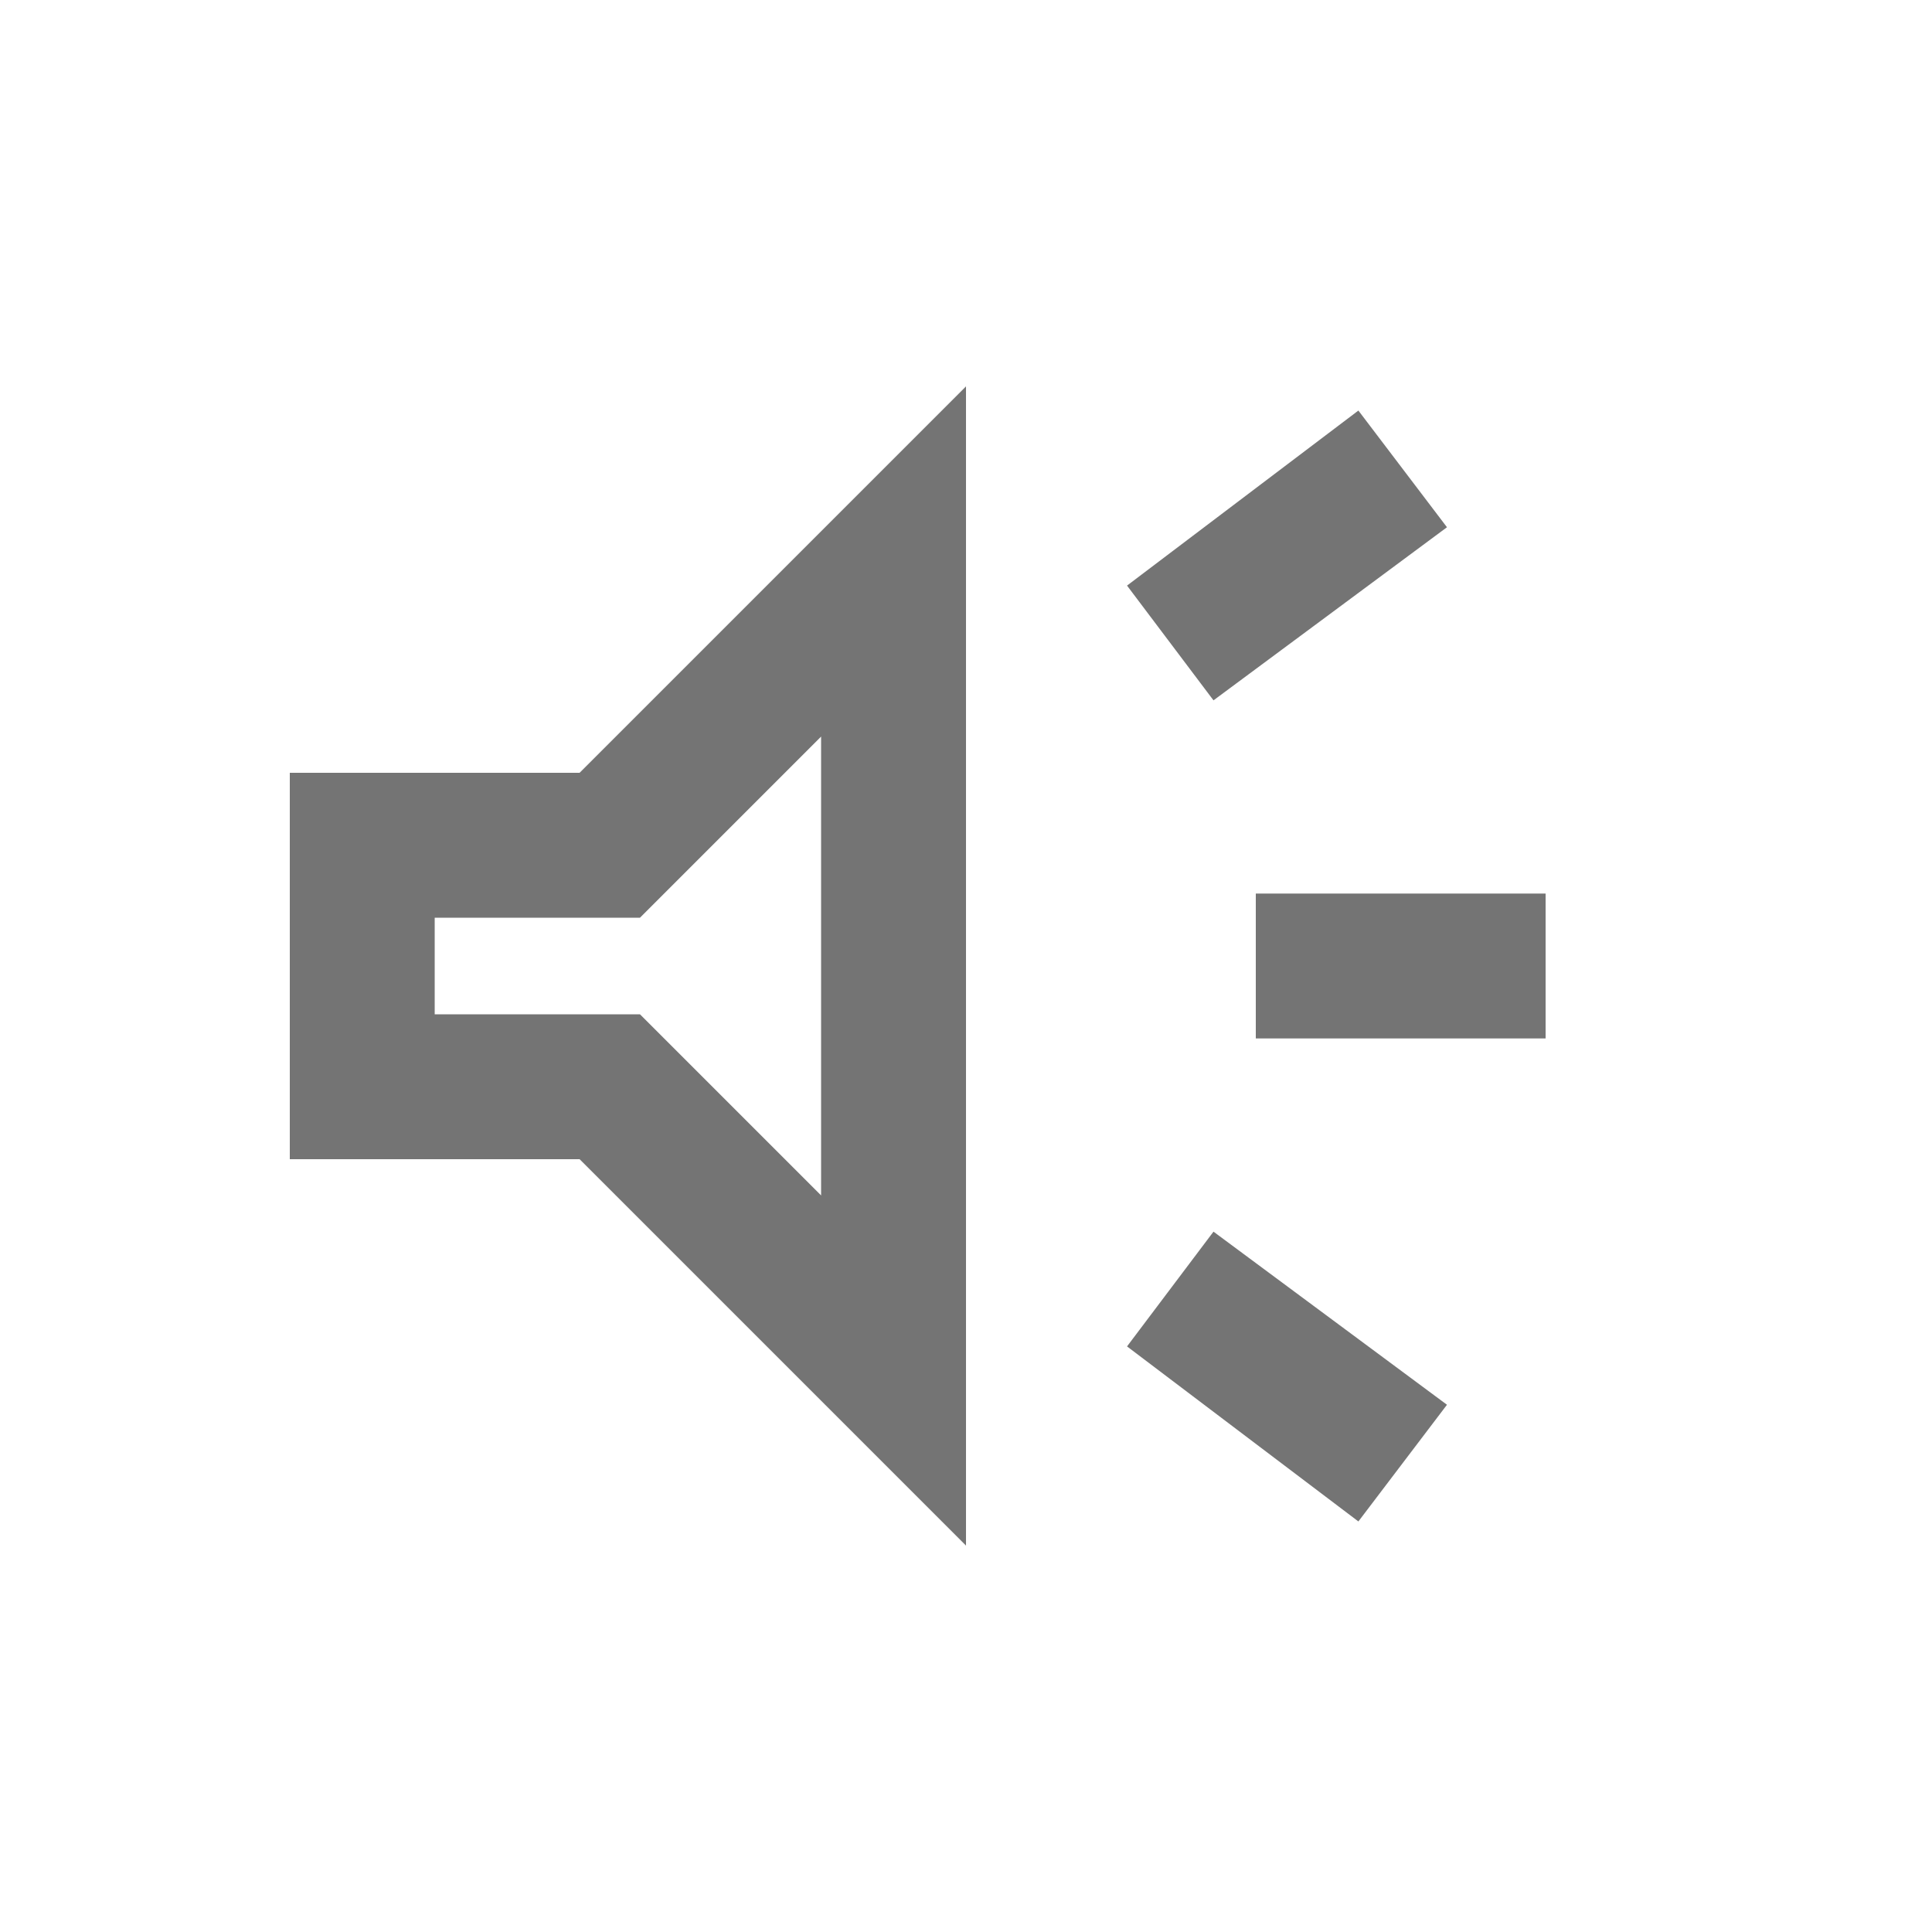
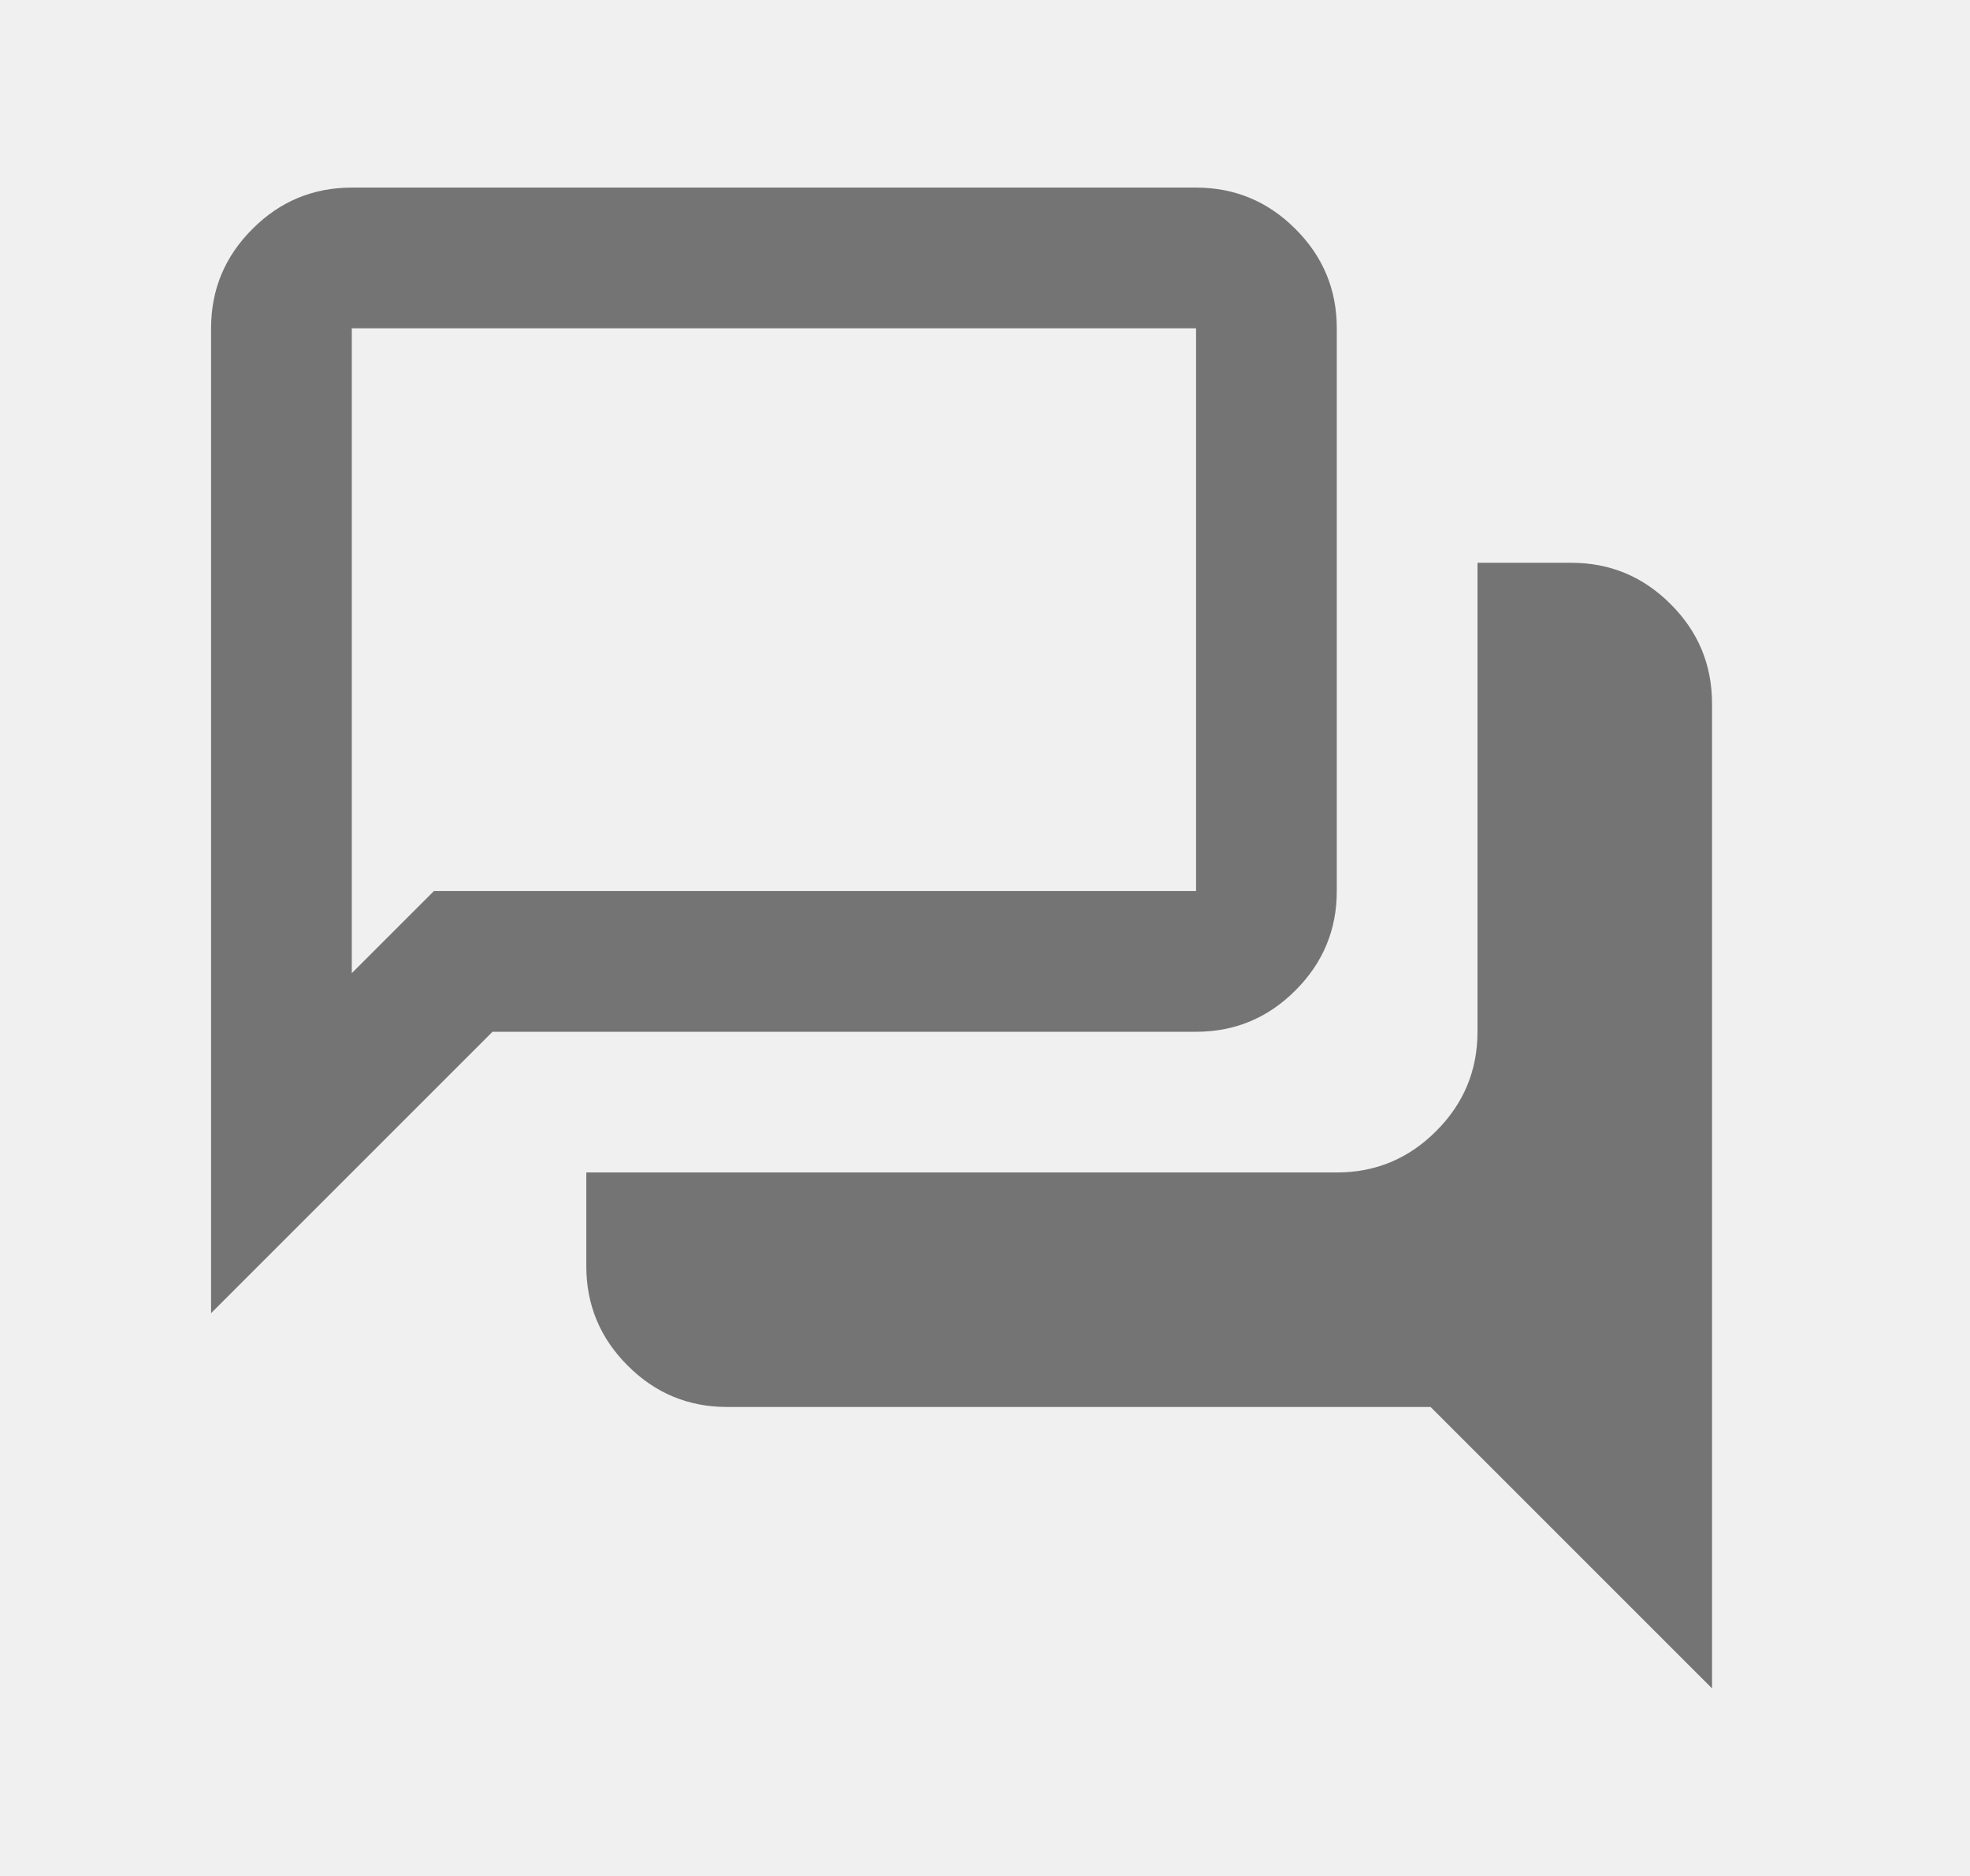
- <svg xmlns="http://www.w3.org/2000/svg" width="20" height="20" viewBox="0 0 20 20" fill="none">
-   <rect width="20" height="20" fill="#1E1E1E" />
-   <g id="MAY RELEASE DESIGNS">
-     <path d="M-3223 -919C-3223 -920.105 -3222.1 -921 -3221 -921H17295C17296.1 -921 17297 -920.105 17297 -919V11772C17297 11773.1 17296.1 11774 17295 11774H-3221C-3222.1 11774 -3223 11773.1 -3223 11772V-919Z" fill="#444444" />
-     <path d="M-3221 -921V-920H17295V-921V-922H-3221V-921ZM17297 -919H17296V11772H17297H17298V-919H17297ZM17295 11774V11773H-3221V11774V11775H17295V11774ZM-3223 11772H-3222V-919H-3223H-3224V11772H-3223ZM-3221 11774V11773C-3221.55 11773 -3222 11772.6 -3222 11772H-3223H-3224C-3224 11773.7 -3222.66 11775 -3221 11775V11774ZM17297 11772H17296C17296 11772.6 17295.6 11773 17295 11773V11774V11775C17296.7 11775 17298 11773.7 17298 11772H17297ZM17295 -921V-920C17295.6 -920 17296 -919.552 17296 -919H17297H17298C17298 -920.657 17296.7 -922 17295 -922V-921ZM-3221 -921V-922C-3222.66 -922 -3224 -920.657 -3224 -919H-3223H-3222C-3222 -919.552 -3221.55 -920 -3221 -920V-921Z" fill="white" fill-opacity="0.1" />
-     <g id="MZN Finance Service Catalogue (Search page)" clip-path="url(#clip0_843_3199)">
-       <rect width="1440" height="2178" transform="translate(-702 -130)" fill="white" />
-       <g id="Frame 2147223755">
-         <g id="Frame 2147223756">
-           <g id="brand_awareness">
-             <mask id="mask0_843_3199" style="mask-type:alpha" maskUnits="userSpaceOnUse" x="0" y="0" width="20" height="20">
-               <rect id="Bounding box" width="20" height="20" fill="#D9D9D9" />
-             </mask>
-             <g mask="url(#mask0_843_3199)">
-               <path id="brand_awareness_2" d="M13 10.75V9.25H16V10.75H13ZM14.062 15.75L11.667 13.938L12.562 12.75L14.979 14.542L14.062 15.75ZM12.562 7.25L11.667 6.062L14.062 4.25L14.979 5.458L12.562 7.25ZM3 12V8H6L10 4V16L6 12H3ZM8.5 7.625L6.625 9.5H4.5V10.5H6.625L8.5 12.375V7.625Z" fill="#747474" />
-             </g>
-           </g>
-         </g>
-       </g>
-     </g>
+ <svg xmlns="http://www.w3.org/2000/svg" width="21" height="20" viewBox="0 0 21 20" fill="none">
+   <mask id="mask0_13899_31821" style="mask-type:alpha" maskUnits="userSpaceOnUse" x="0" y="0" width="21" height="20">
+     <rect x="0.25" width="20" height="20" fill="#D9D9D9" />
+   </mask>
+   <g mask="url(#mask0_13899_31821)">
+     <path d="M18.25 18L15.25 15H7.75C7.338 15 6.984 14.853 6.691 14.559C6.397 14.266 6.25 13.912 6.25 13.5V12.5H14.25C14.662 12.5 15.016 12.353 15.309 12.059C15.603 11.766 15.75 11.412 15.75 11V6H16.75C17.163 6 17.516 6.147 17.809 6.441C18.103 6.734 18.25 7.088 18.25 7.5V18ZM3.75 10.375L4.625 9.5H12.75V3.5H3.75V10.375ZM2.25 14V3.5C2.25 3.087 2.397 2.734 2.691 2.441C2.984 2.147 3.337 2 3.75 2H12.75C13.162 2 13.516 2.147 13.809 2.441C14.103 2.734 14.25 3.087 14.25 3.5V9.5C14.25 9.912 14.103 10.266 13.809 10.559C13.516 10.853 13.162 11 12.75 11H5.25L2.25 14Z" fill="#747474" />
  </g>
-   <defs>
-     <clipPath id="clip0_843_3199">
-       <rect width="1440" height="2178" fill="white" transform="translate(-702 -130)" />
-     </clipPath>
-   </defs>
</svg>
